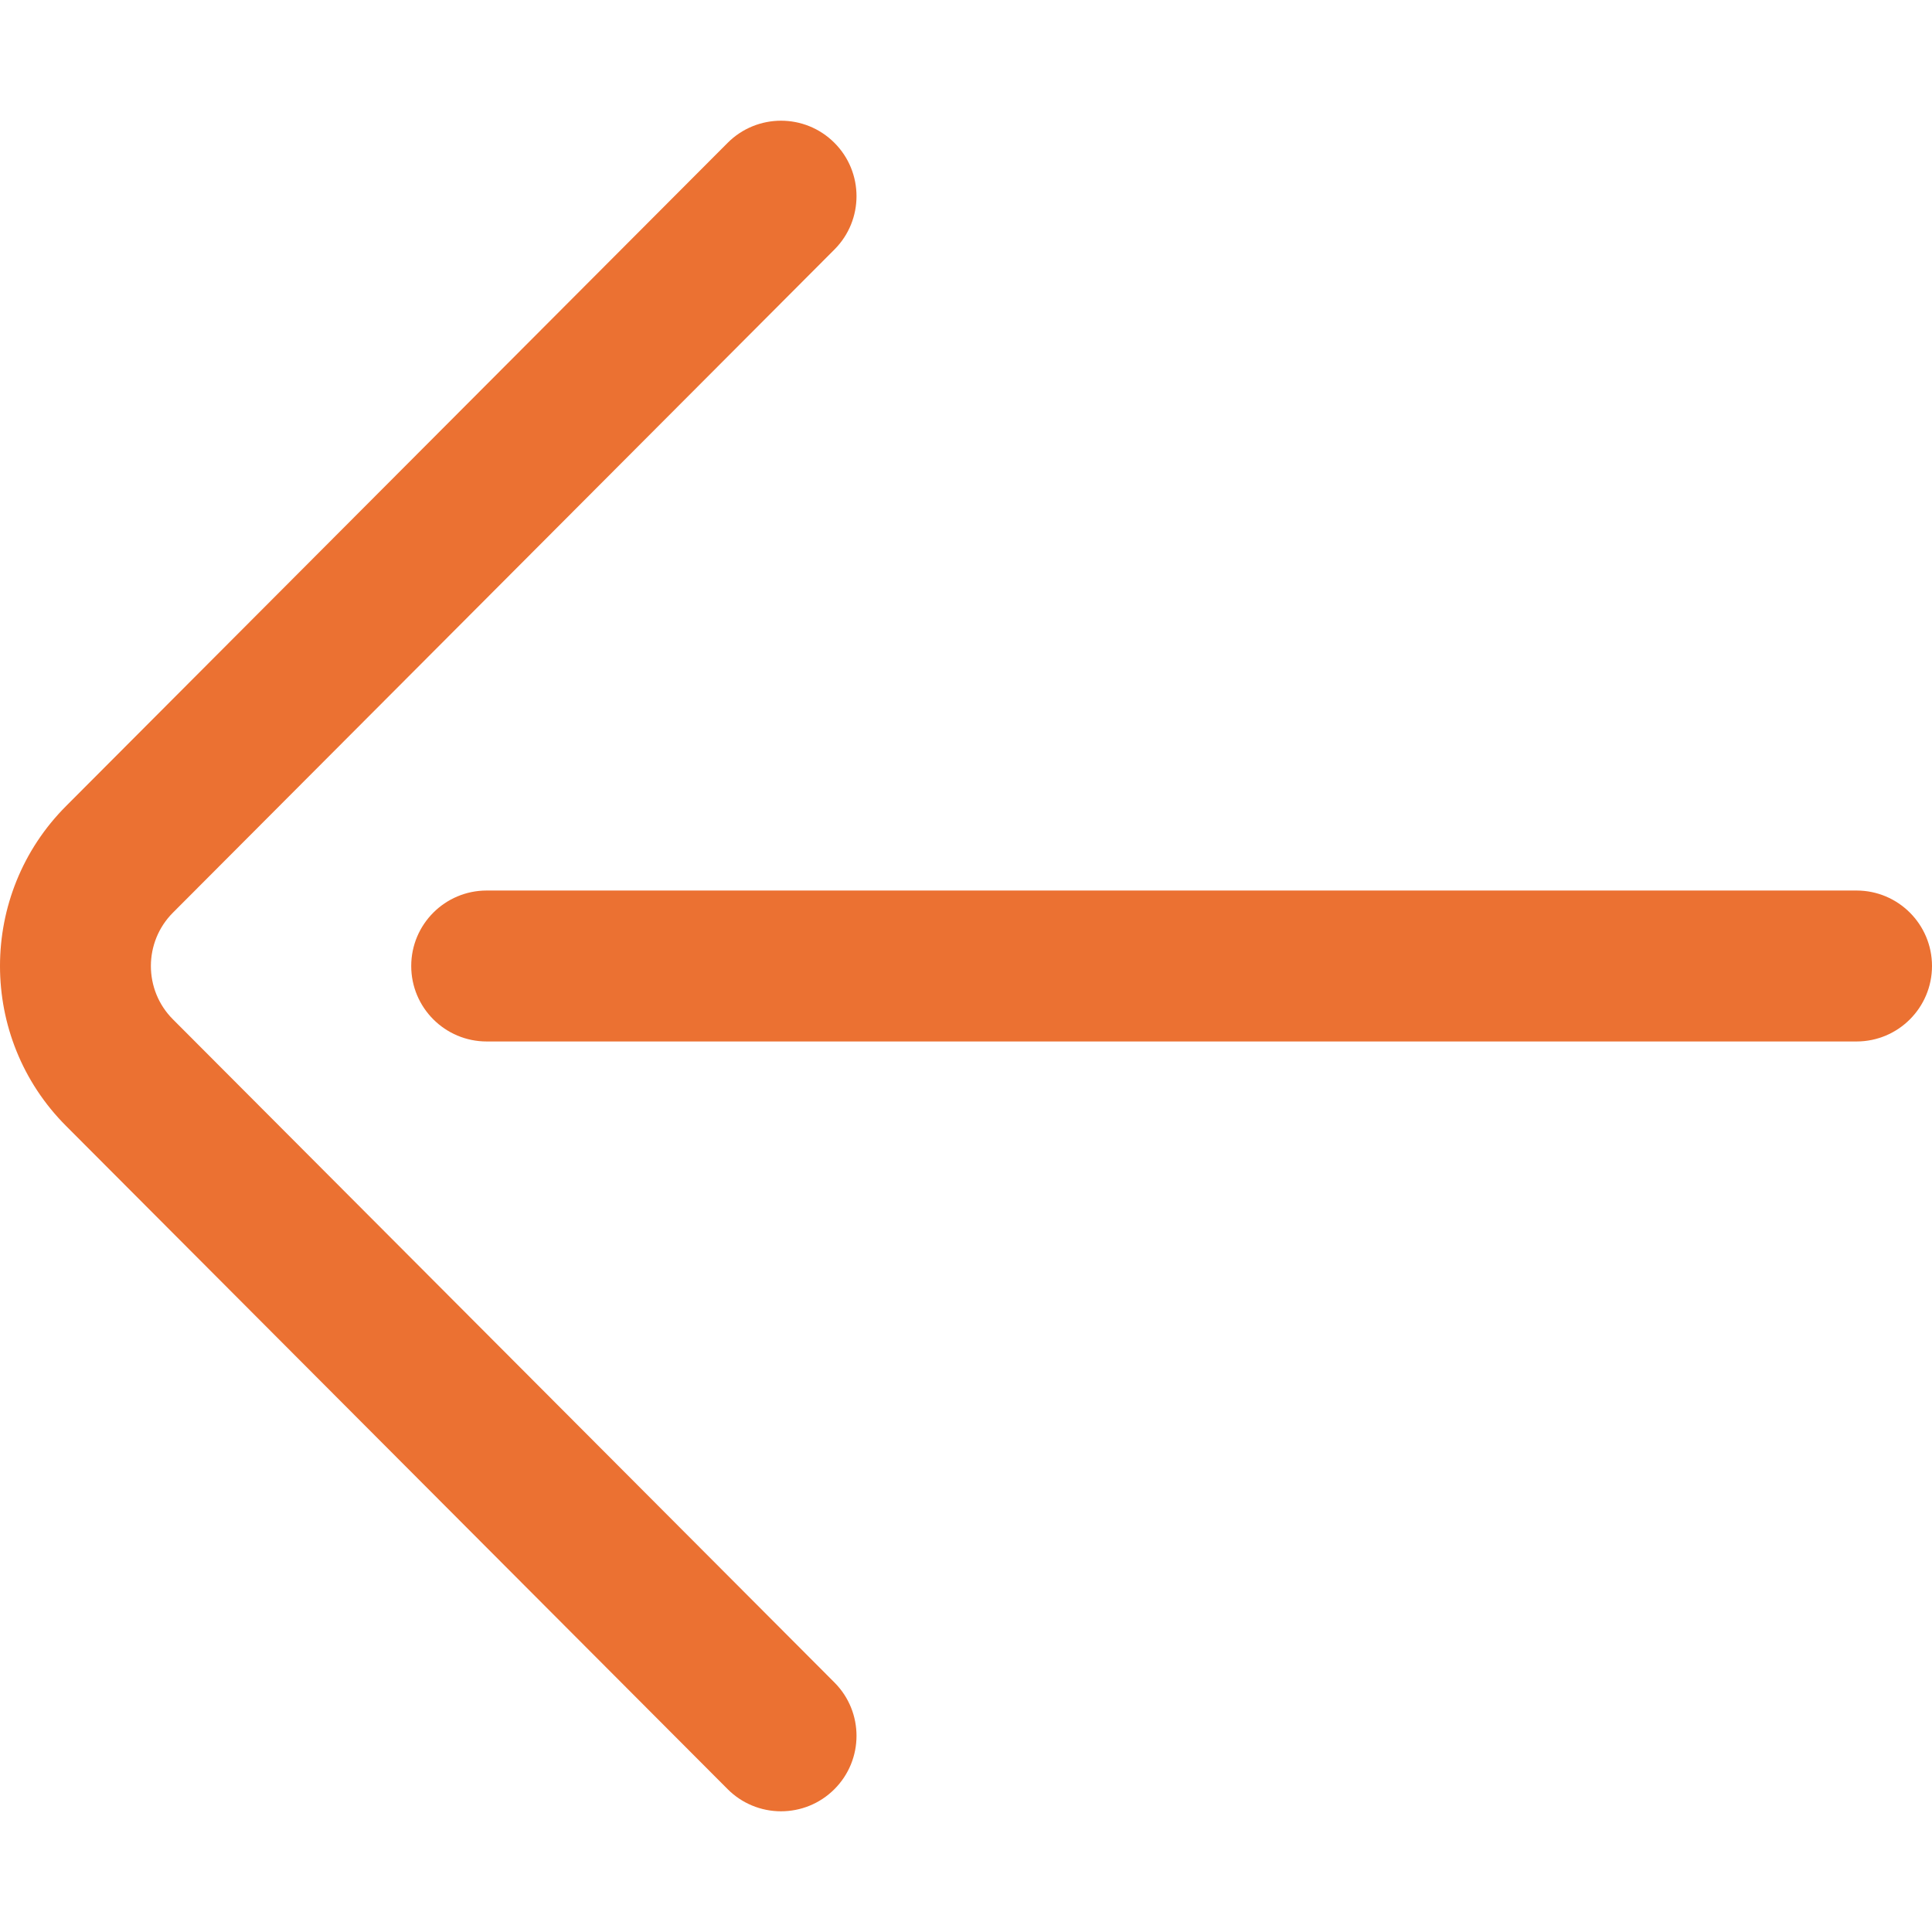
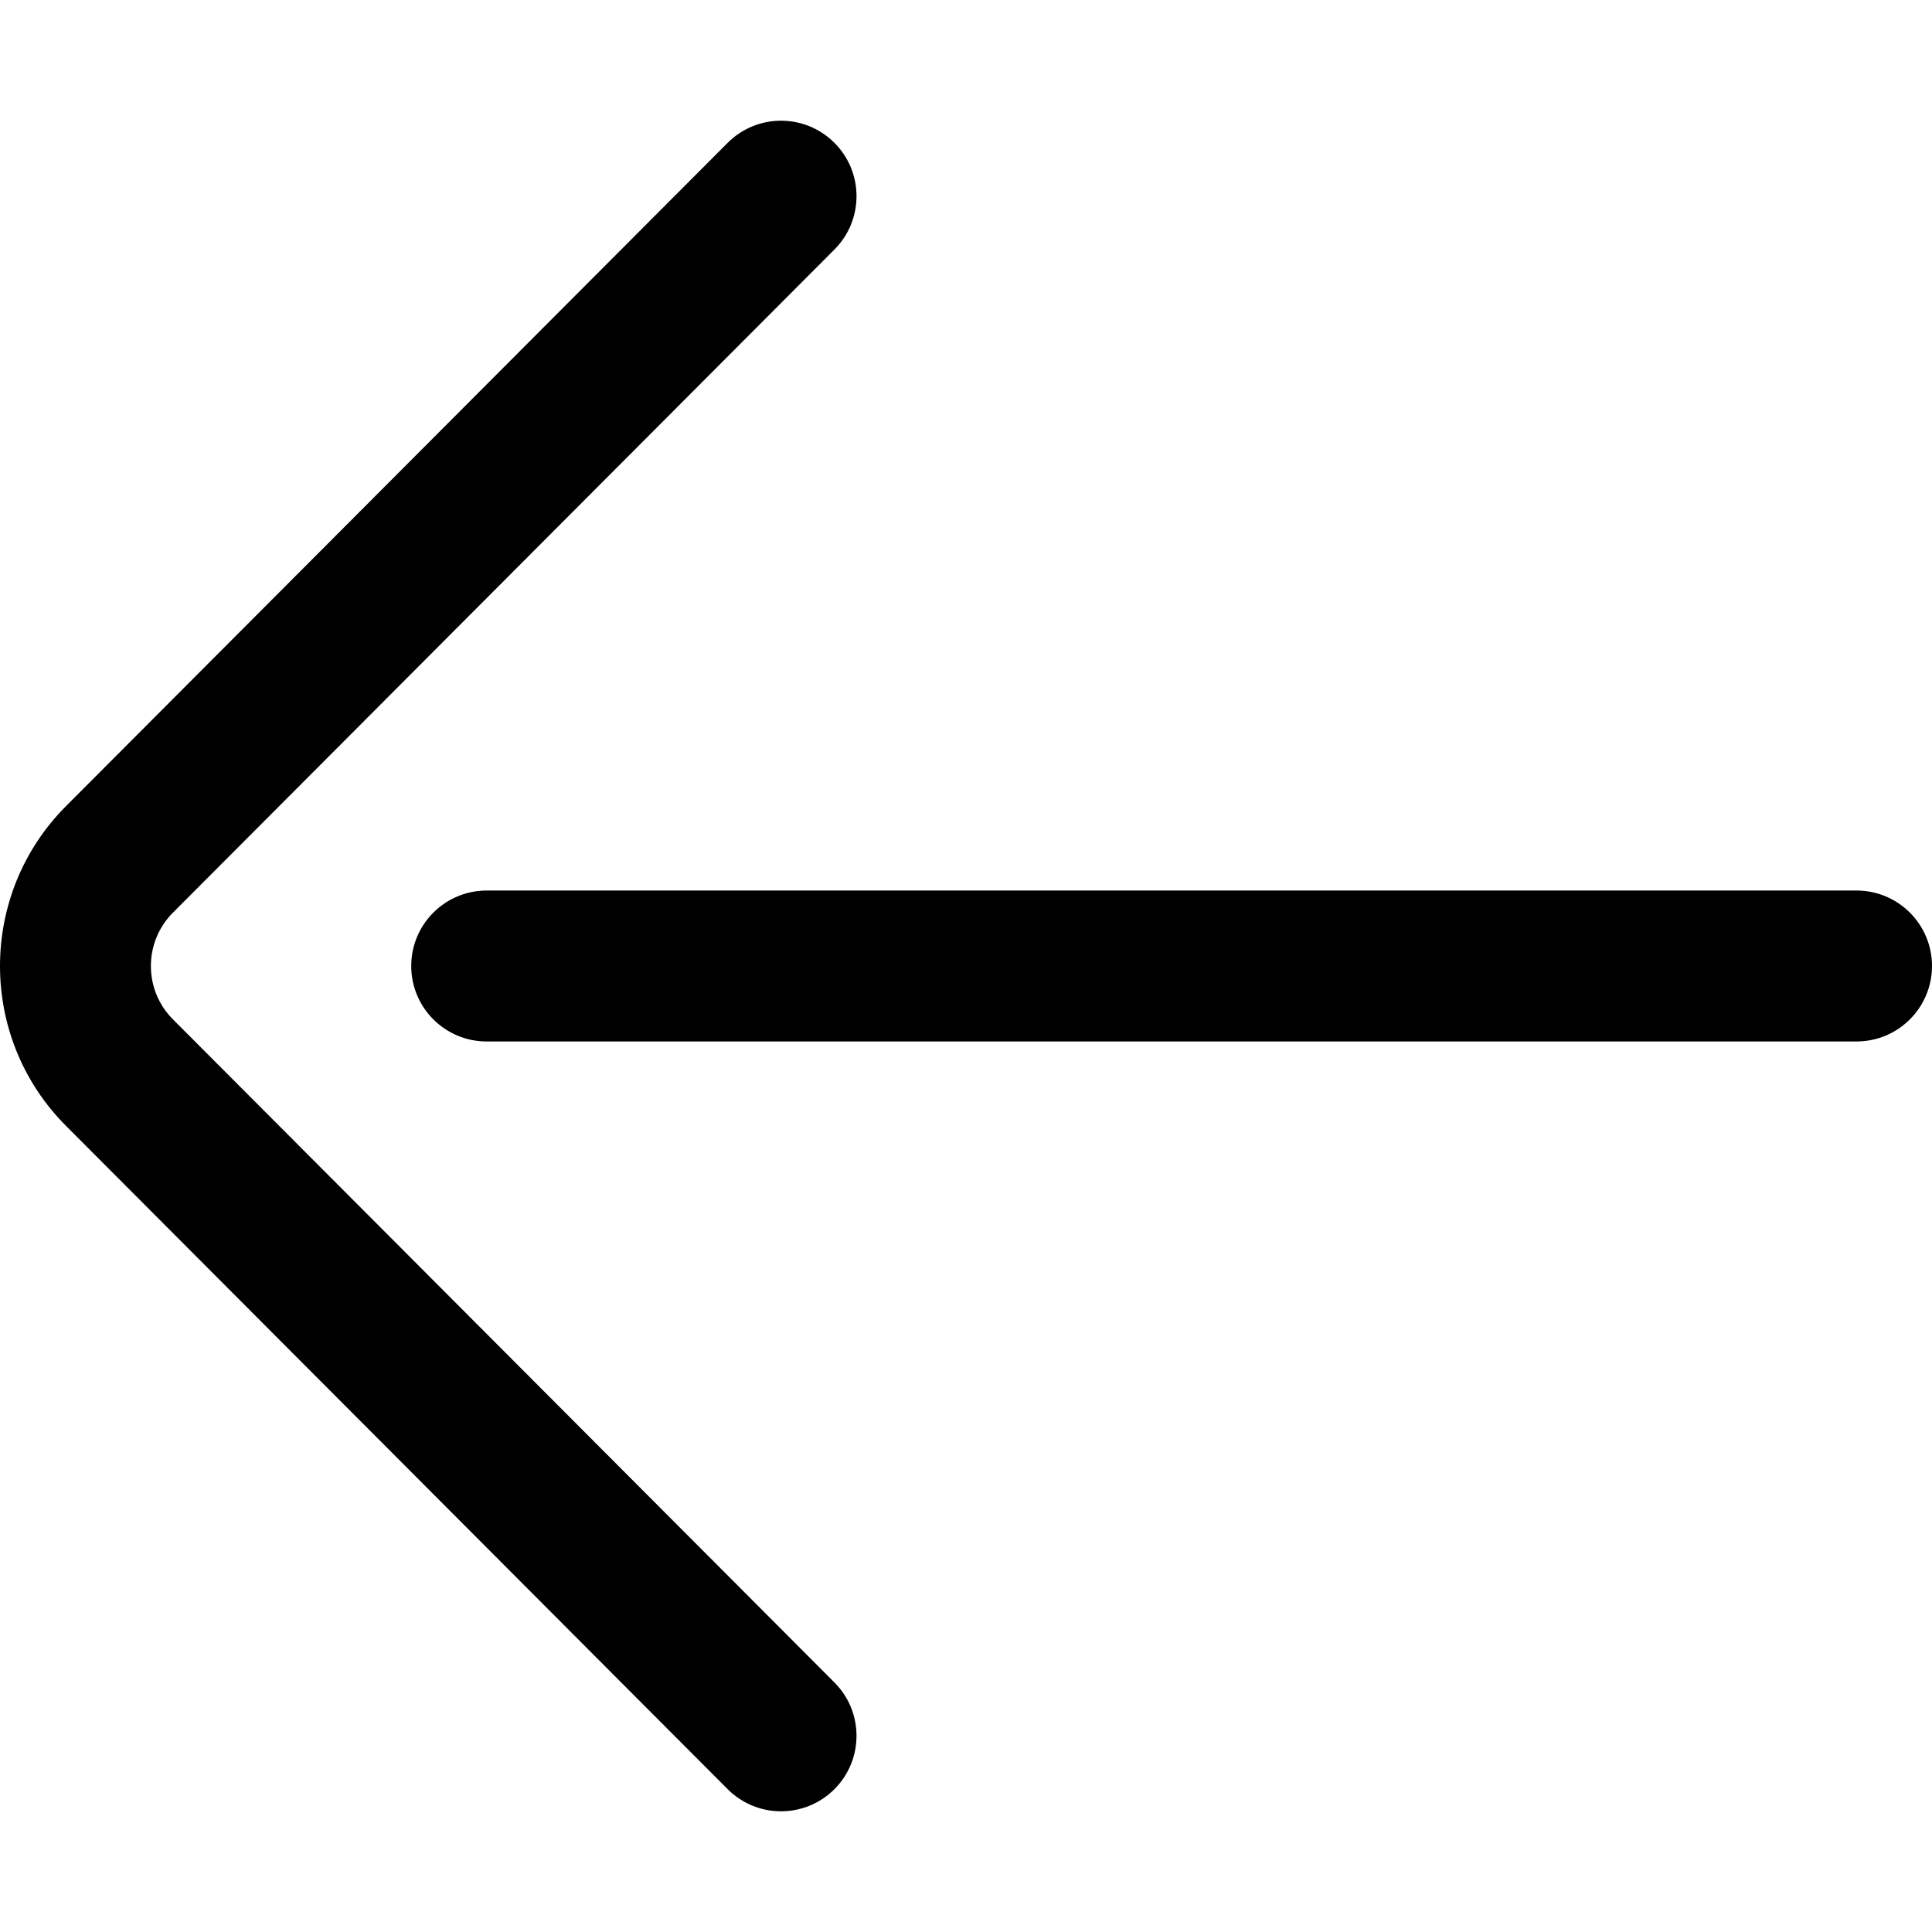
- <svg xmlns="http://www.w3.org/2000/svg" t="1631476100613" class="icon" viewBox="0 0 1024 1024" version="1.1" p-id="2148" width="20" height="20">
+ <svg xmlns="http://www.w3.org/2000/svg" viewBox="0 0 1024 1024">
  <defs>
-     <style type="text/css" />
+     <style />
  </defs>
-   <path d="M91.666 540.286c-15.594-15.596-15.594-40.974 0.036-56.604L442.29 132.228c15.6-15.64 15.57-40.968-0.07-56.57-15.642-15.6-40.97-15.57-56.572 0.07L35.098 427.144c-46.79 46.79-46.79 122.924-0.036 169.678l350.586 351.45a39.876 39.876 0 0 0 28.322 11.75c10.22 0 20.444-3.894 28.25-11.682 15.64-15.602 15.672-40.93 0.07-56.57L91.666 540.286z" p-id="2149" fill="#eb7132" />
-   <path d="M983.998 471.998H257.96c-22.094 0-40.002 17.908-40.002 40.002s17.908 40.002 40.002 40.002h726.036c22.094 0 40.002-17.908 40.002-40.002s-17.908-40.002-40-40.002z" p-id="2150" fill="#eb7132" />
+   <path d="M91.666 540.286c-15.594-15.596-15.594-40.974.036-56.604L442.29 132.228c15.6-15.64 15.57-40.968-.07-56.57-15.642-15.6-40.97-15.57-56.572.07L35.098 427.144c-46.79 46.79-46.79 122.924-.036 169.678l350.586 351.45a39.876 39.876 0 0028.322 11.75c10.22 0 20.444-3.894 28.25-11.682 15.64-15.602 15.672-40.93.07-56.57L91.666 540.286z" />
+   <path d="M983.998 471.998H257.96c-22.094 0-40.002 17.908-40.002 40.002s17.908 40.002 40.002 40.002h726.036c22.094 0 40.002-17.908 40.002-40.002s-17.908-40.002-40-40.002z" />
</svg>
